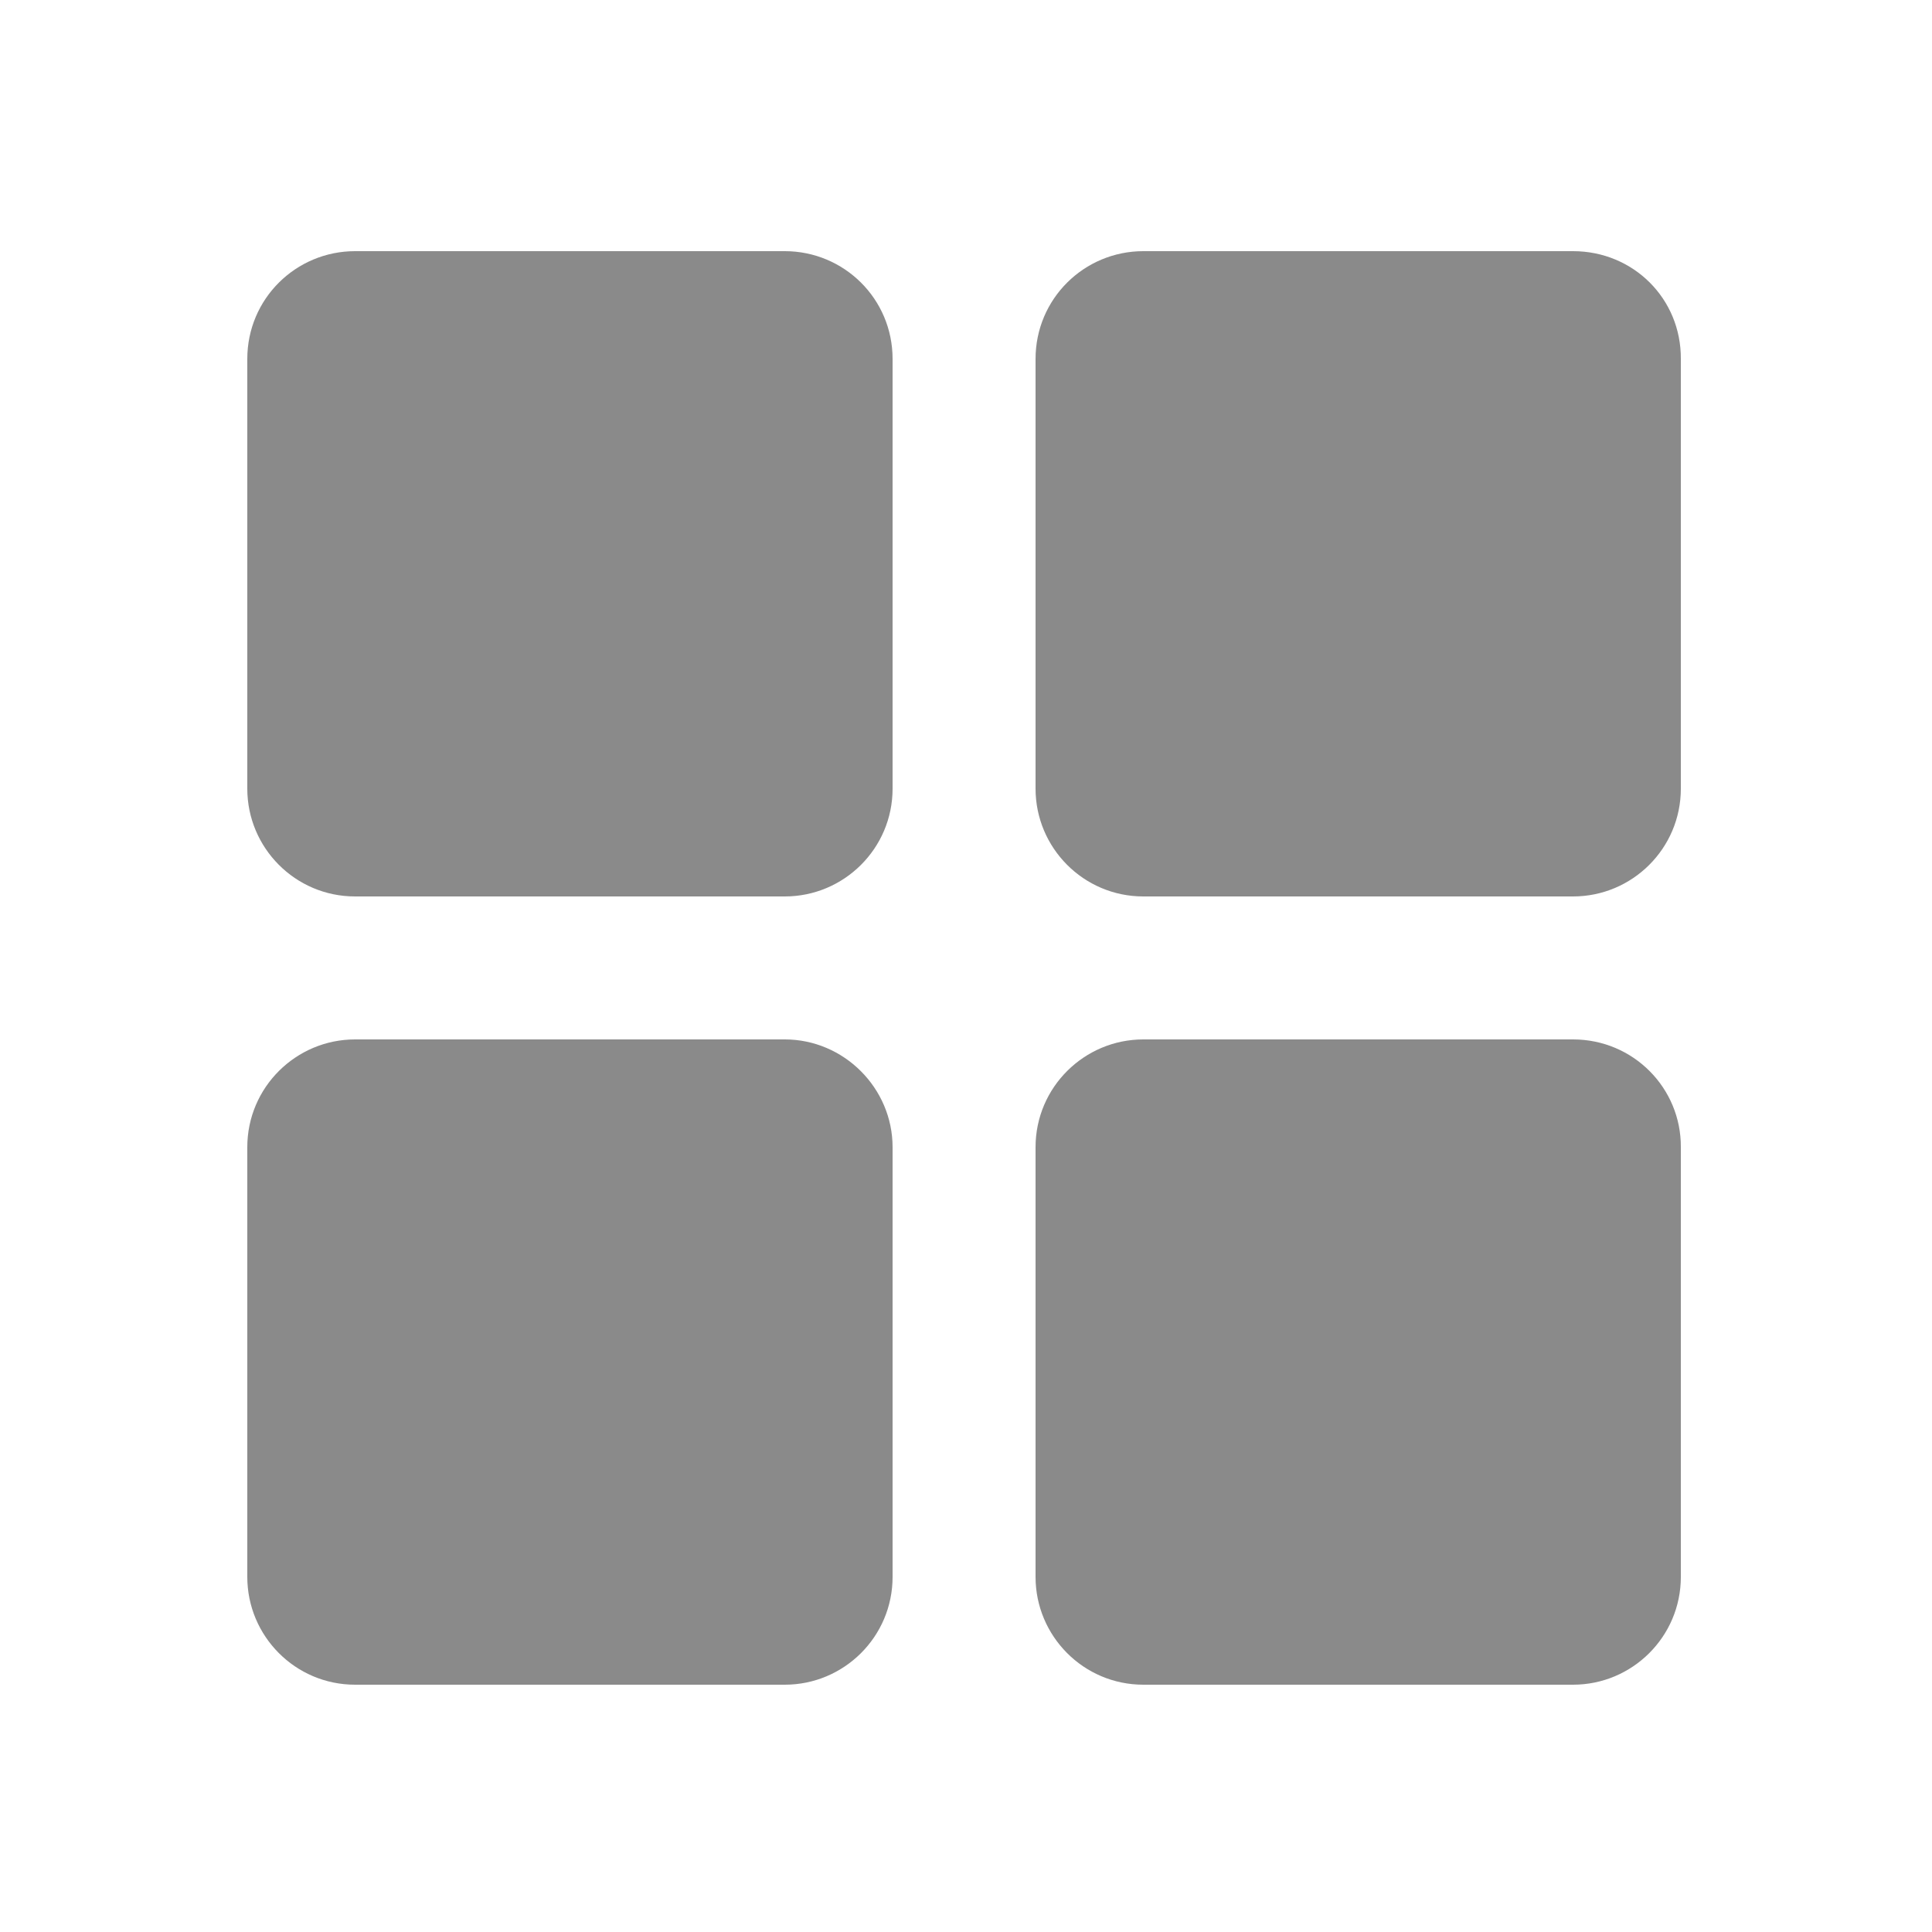
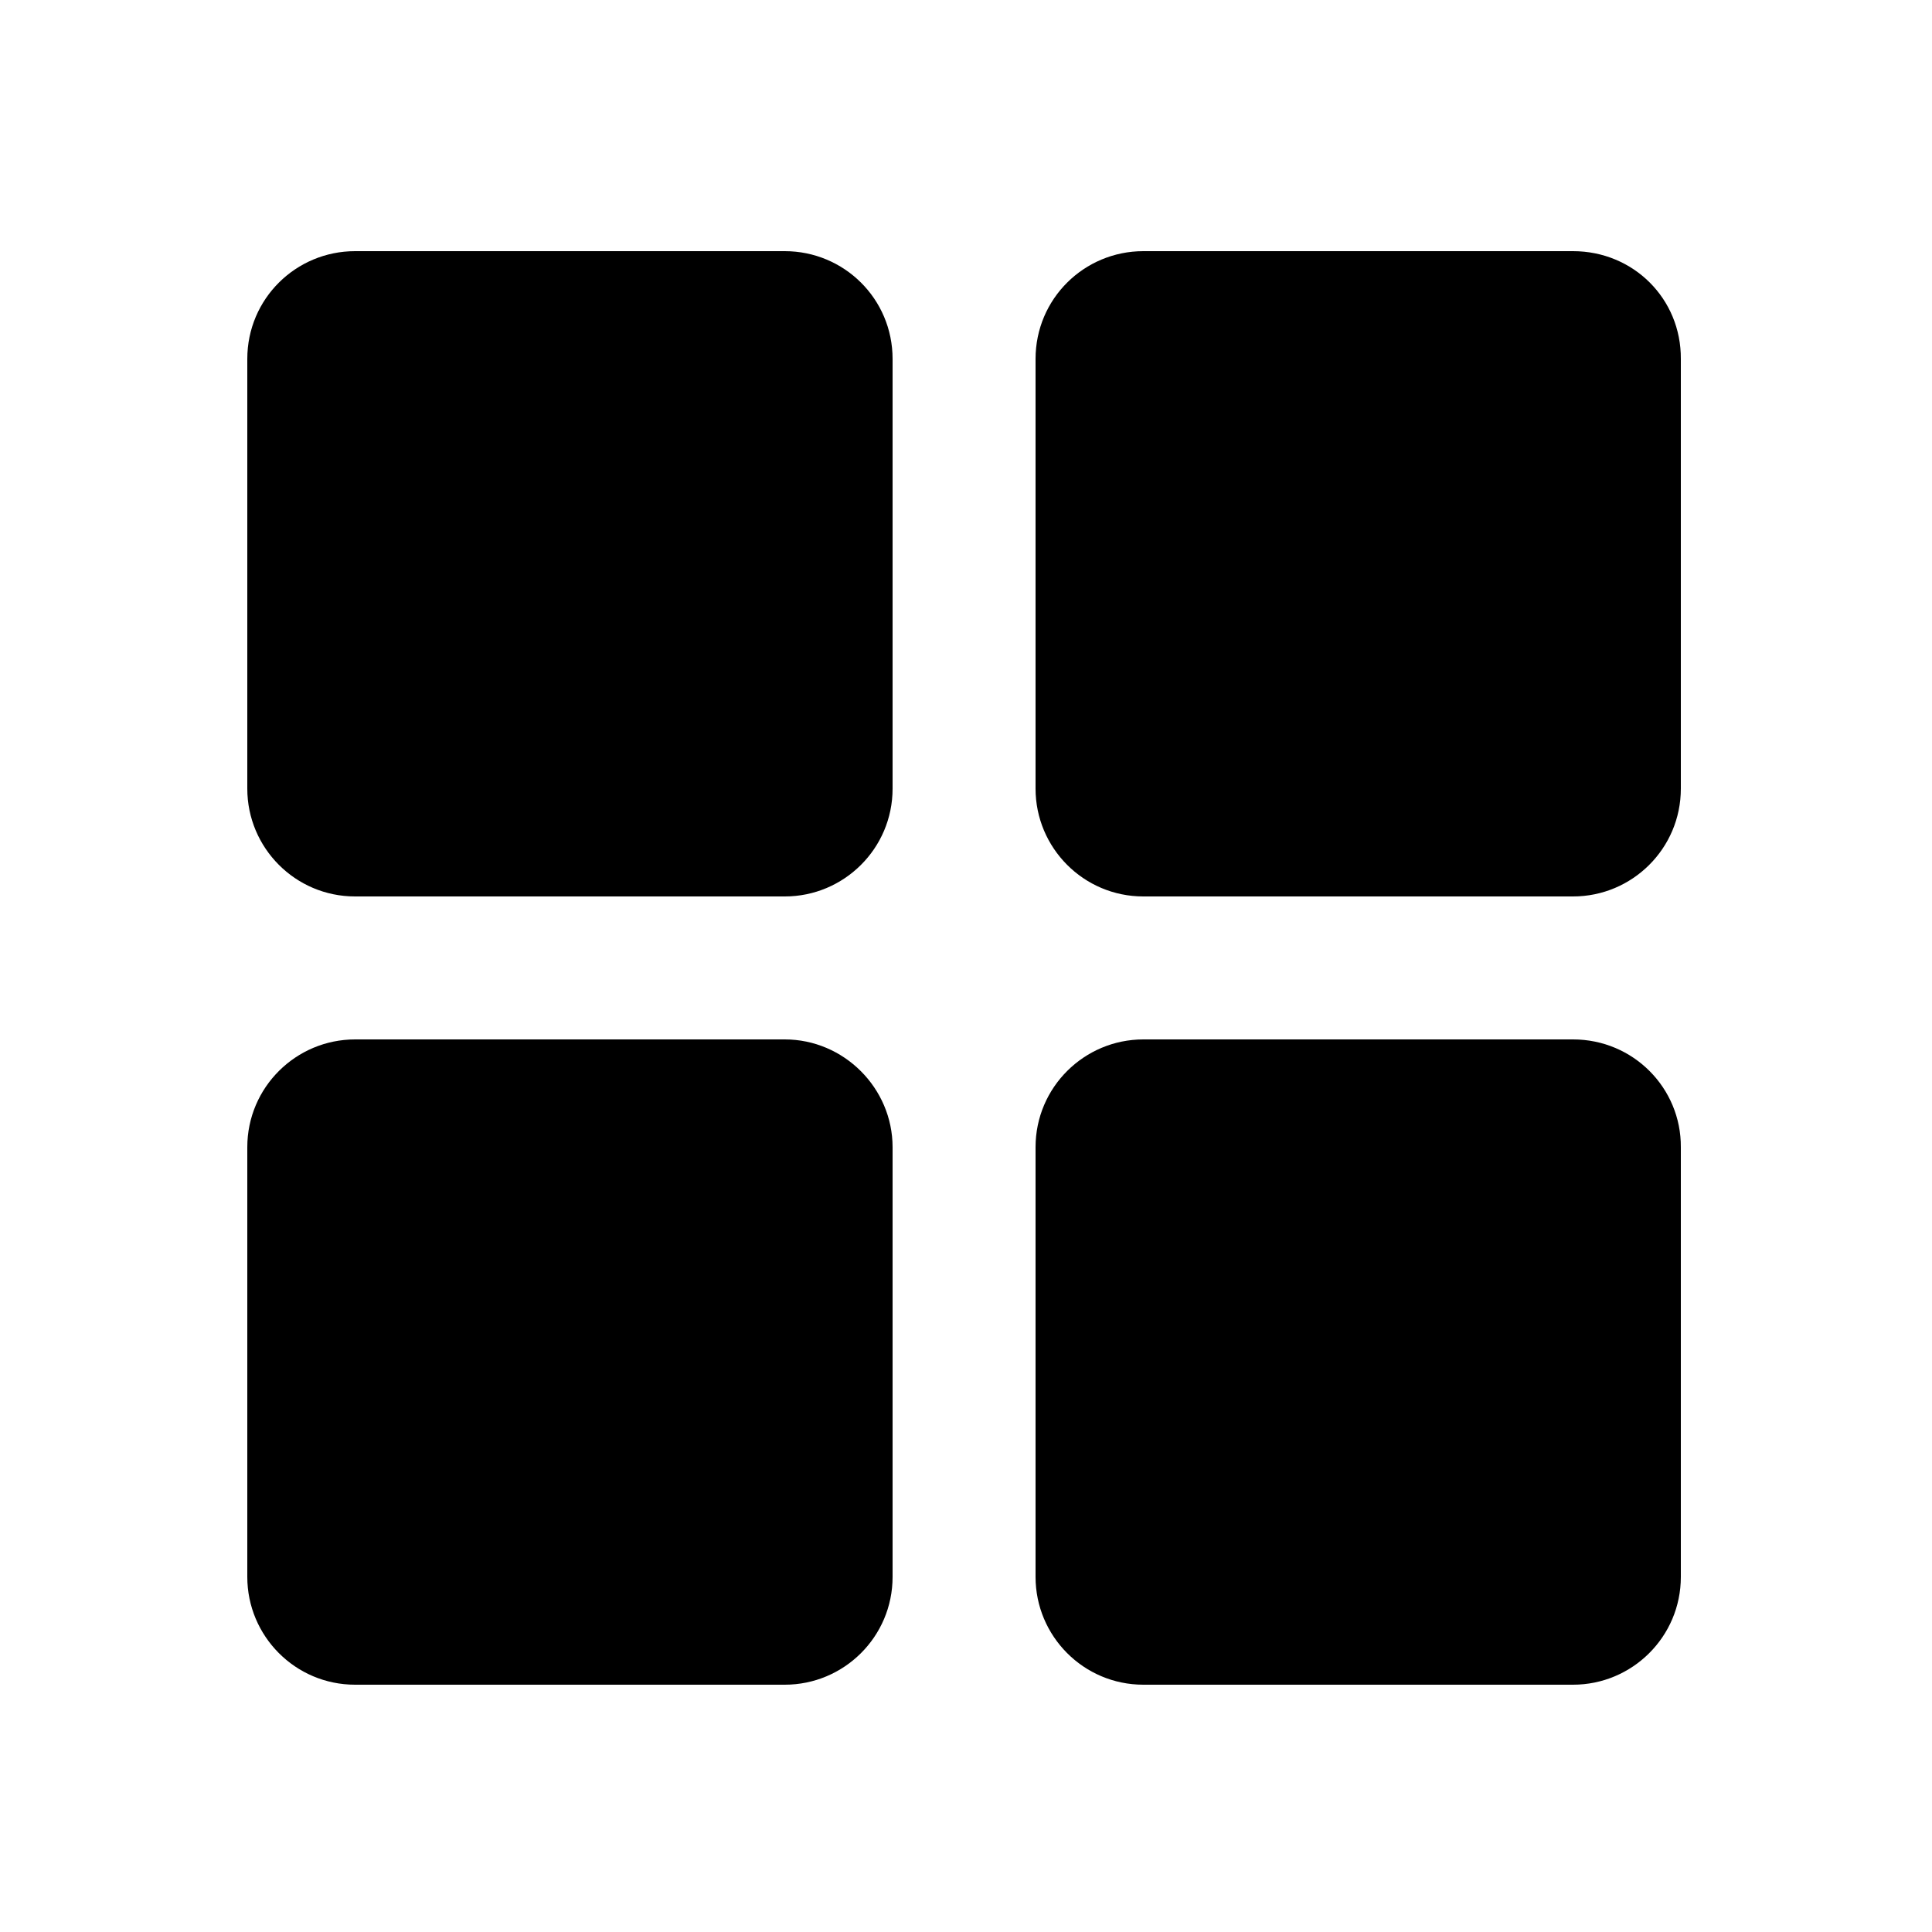
<svg xmlns="http://www.w3.org/2000/svg" class="icon" width="32px" height="32.00px" viewBox="0 0 1024 1024" version="1.1">
-   <path fill="#8a8a8a" d="M415.949 550.912H188.211C156.877 550.912 131.072 576.307 131.072 608.051v227.738c0 31.334 25.395 57.139 57.139 57.139h227.738c31.334 0 57.139-25.395 57.139-57.139V608.051c0-31.334-25.805-57.139-57.139-57.139zM833.741 133.12H606.003C574.669 133.12 548.864 158.31 548.864 190.259v227.738c0 31.334 25.395 57.139 57.139 57.139h227.738c31.334 0 57.139-25.395 57.139-57.139V190.259c0.205-31.949-25.19-57.139-57.139-57.139zM415.949 133.12H188.211C156.877 133.12 131.072 158.31 131.072 190.259v227.738c0 31.334 25.395 57.139 57.139 57.139h227.738c31.334 0 57.139-25.395 57.139-57.139V190.259c0-31.949-25.805-57.139-57.139-57.139zM833.741 550.912H606.003c-31.334 0-57.139 25.395-57.139 57.139v227.738c0 31.334 25.395 57.139 57.139 57.139h227.738c31.334 0 57.139-25.395 57.139-57.139V608.051c0.205-31.334-25.19-57.139-57.139-57.139z" />
+   <path d="M415.949 550.912H188.211C156.877 550.912 131.072 576.307 131.072 608.051v227.738c0 31.334 25.395 57.139 57.139 57.139h227.738c31.334 0 57.139-25.395 57.139-57.139V608.051c0-31.334-25.805-57.139-57.139-57.139zM833.741 133.12H606.003C574.669 133.12 548.864 158.31 548.864 190.259v227.738c0 31.334 25.395 57.139 57.139 57.139h227.738c31.334 0 57.139-25.395 57.139-57.139V190.259c0.205-31.949-25.19-57.139-57.139-57.139zM415.949 133.12H188.211C156.877 133.12 131.072 158.31 131.072 190.259v227.738c0 31.334 25.395 57.139 57.139 57.139h227.738c31.334 0 57.139-25.395 57.139-57.139V190.259c0-31.949-25.805-57.139-57.139-57.139zM833.741 550.912H606.003c-31.334 0-57.139 25.395-57.139 57.139v227.738c0 31.334 25.395 57.139 57.139 57.139h227.738c31.334 0 57.139-25.395 57.139-57.139V608.051c0.205-31.334-25.19-57.139-57.139-57.139z" />
</svg>
